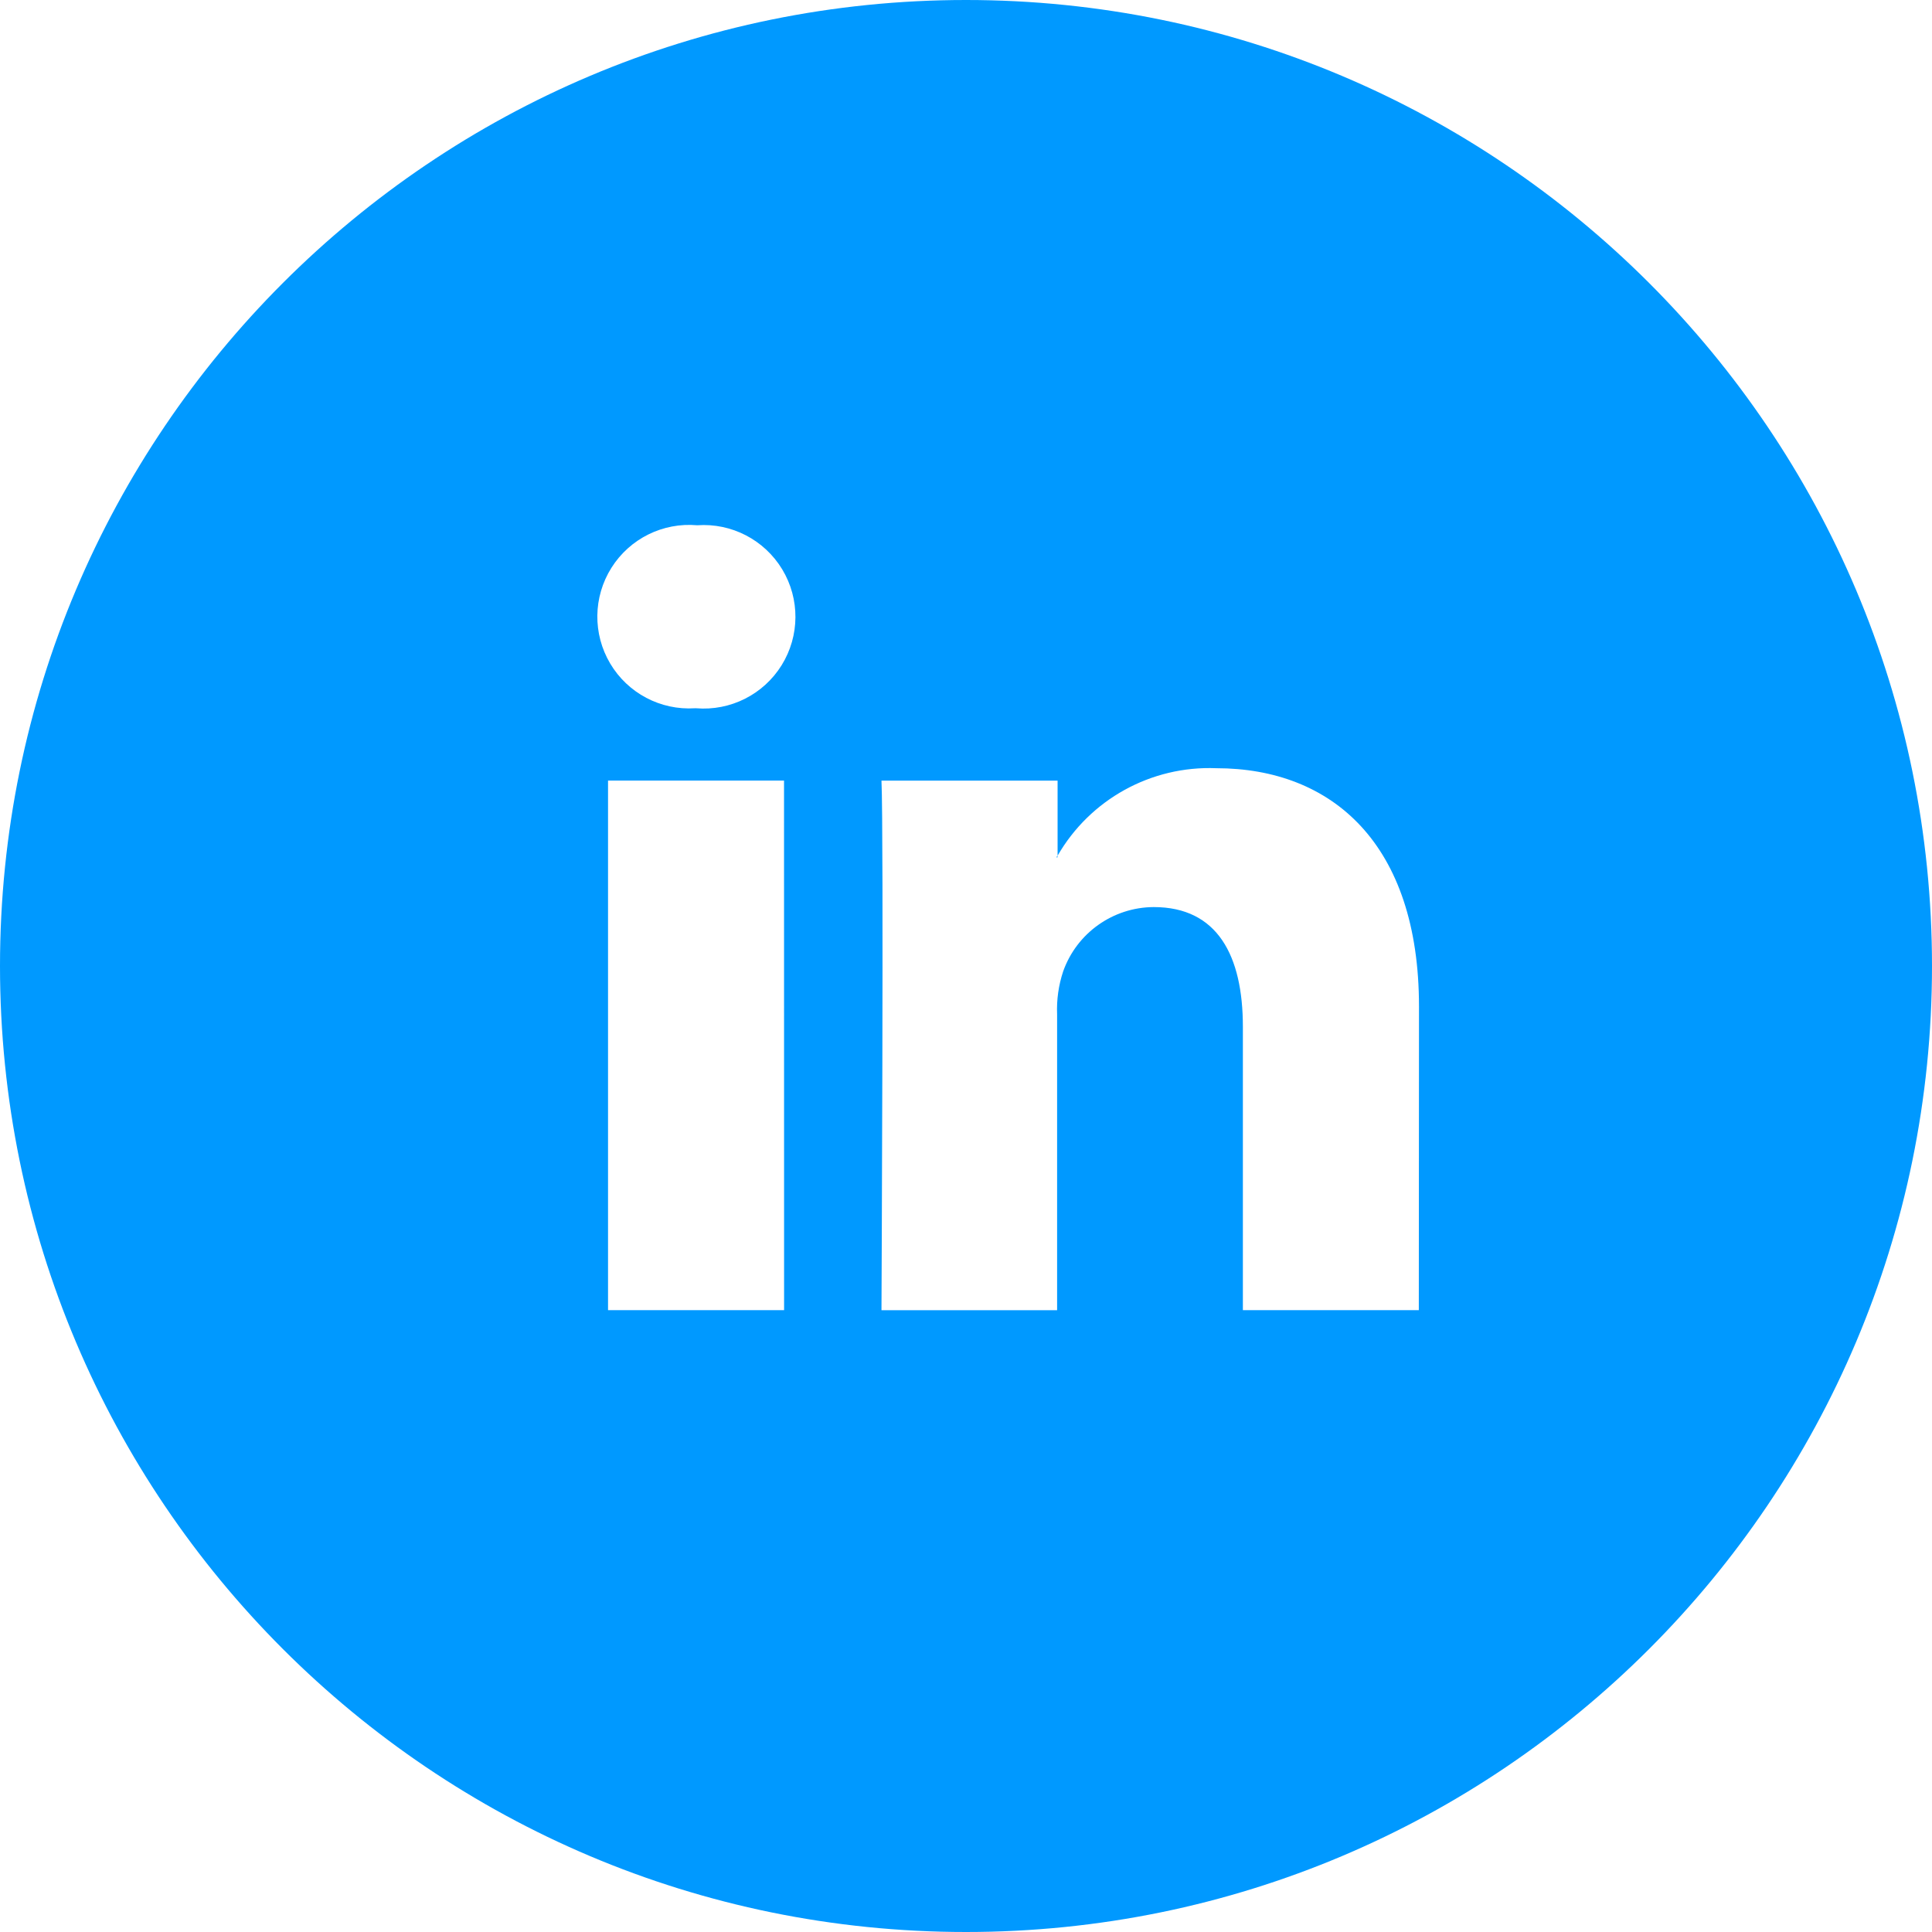
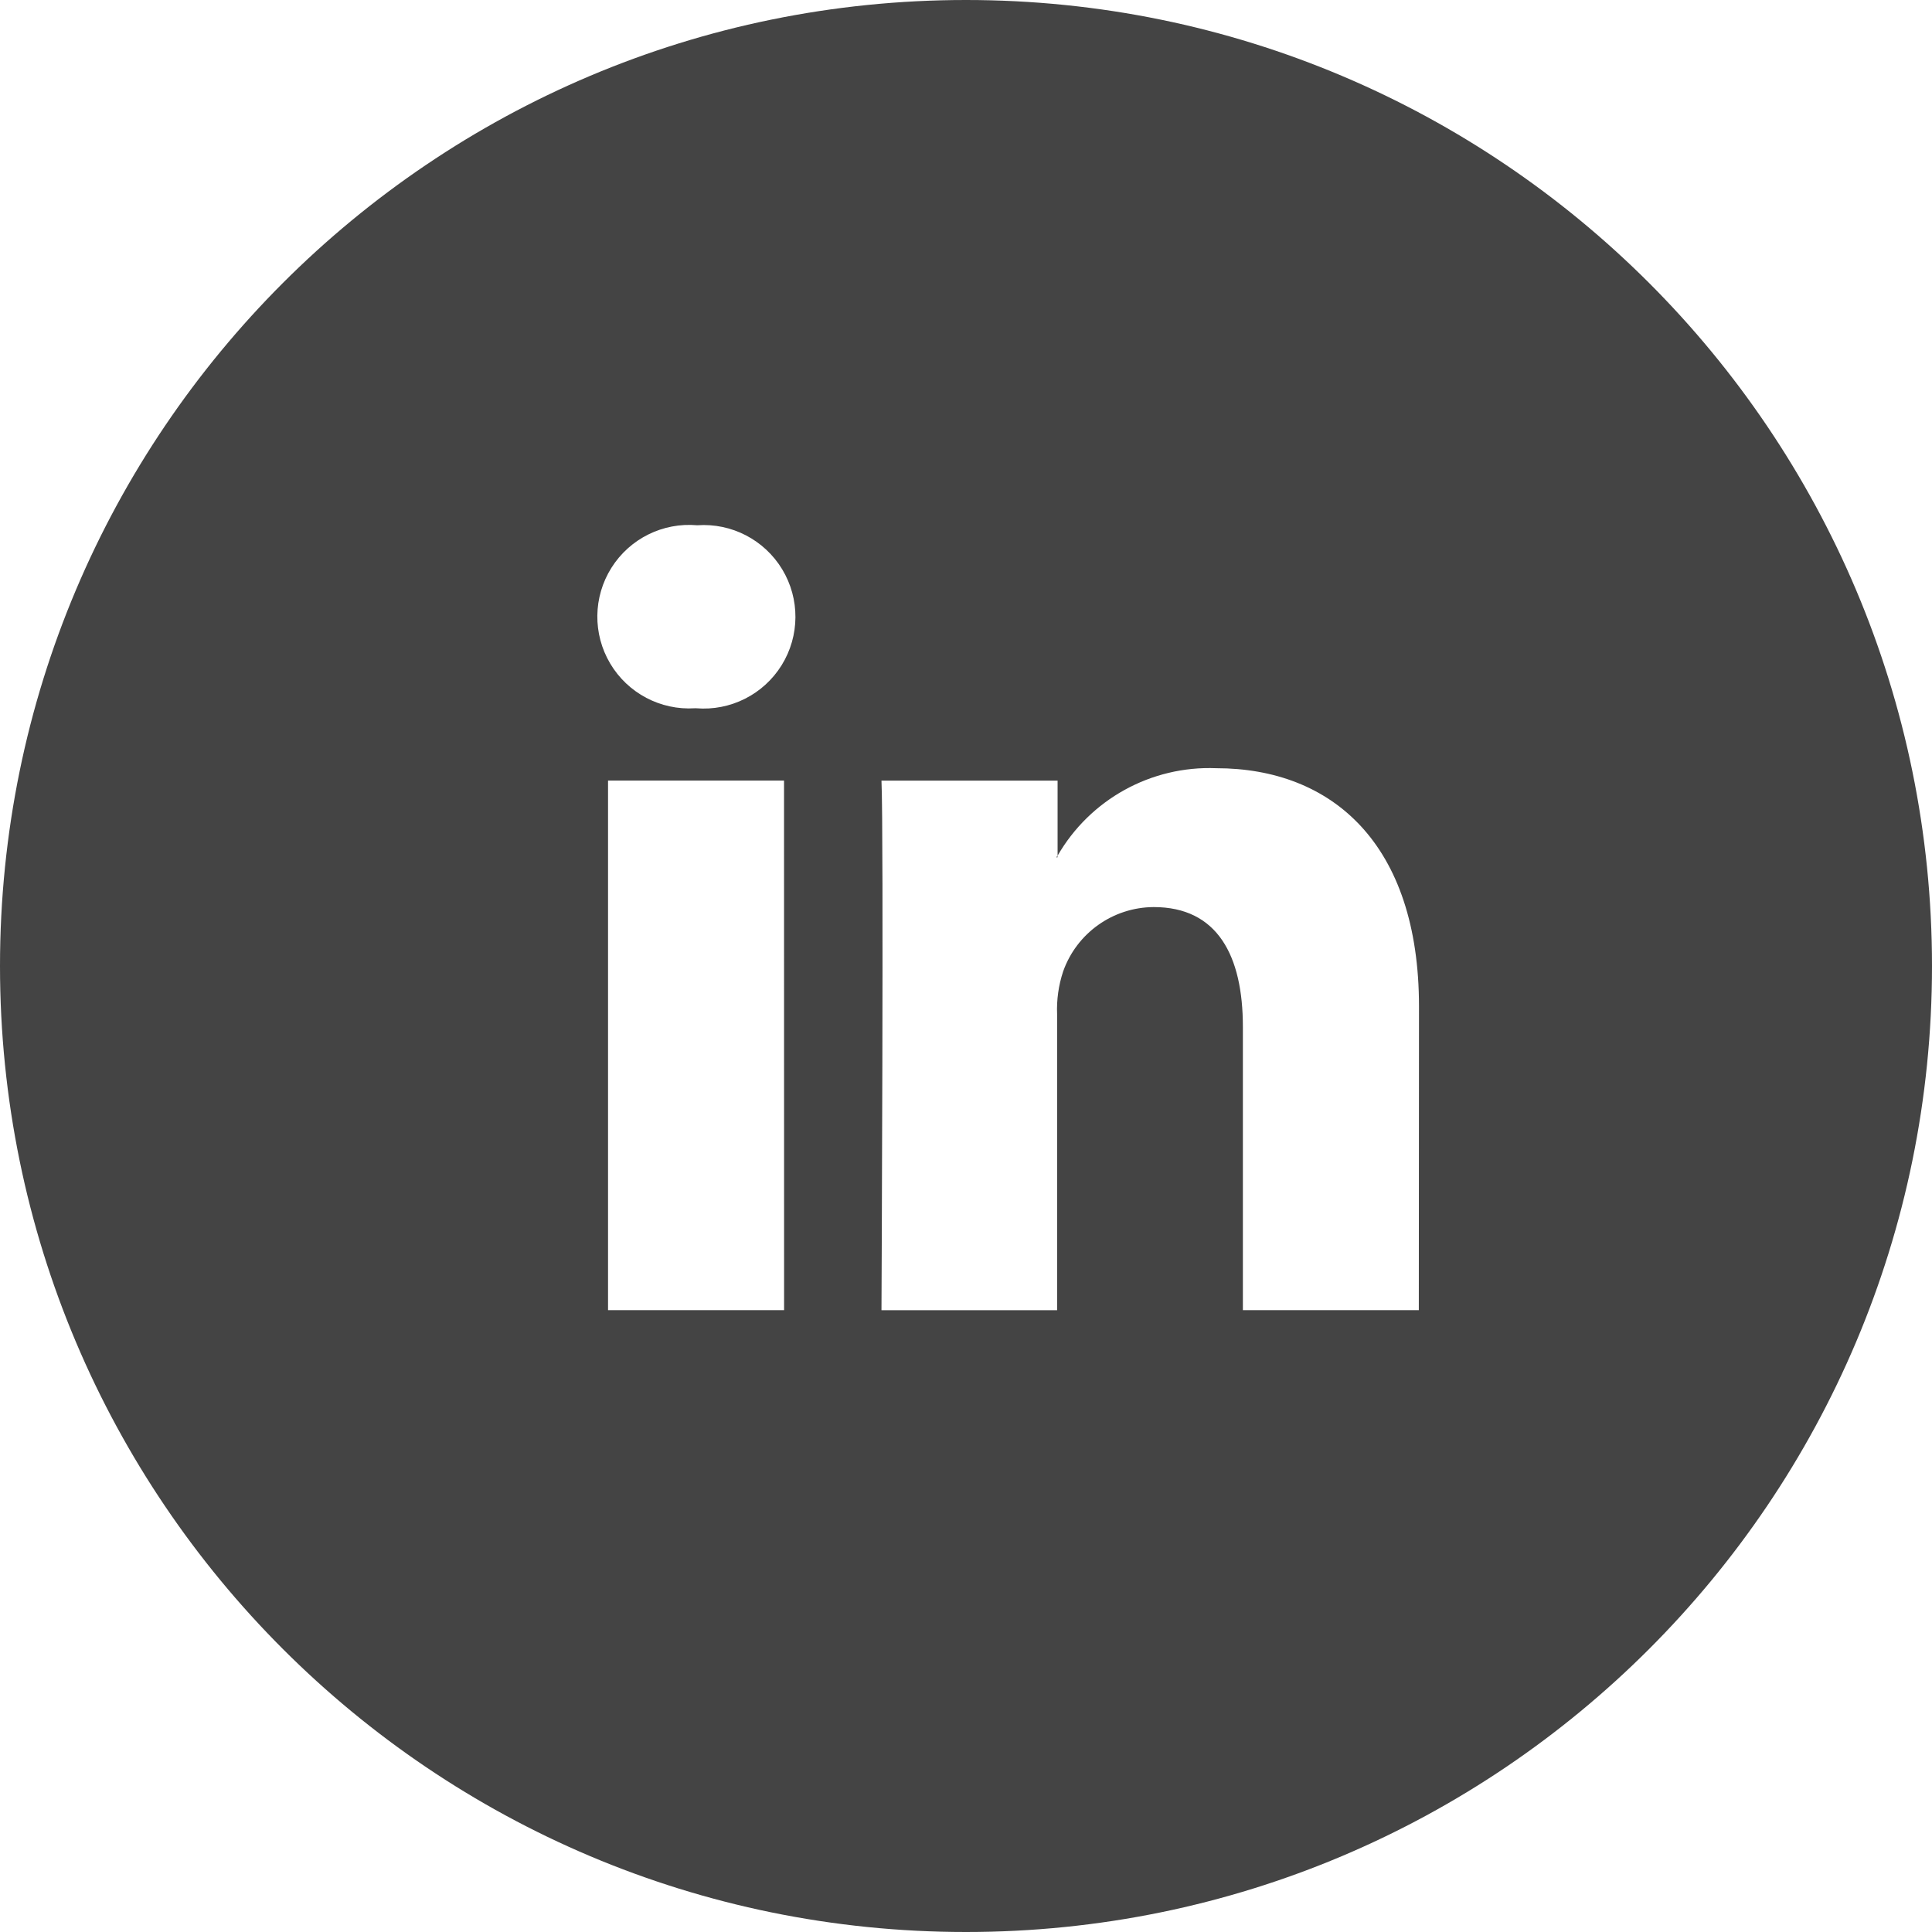
<svg xmlns="http://www.w3.org/2000/svg" width="32" height="32" viewBox="0 0 32 32">
  <defs>
-     <style>.cls-1{fill:#09f;}</style>
+     <style>.cls-1{fill:#444;}</style>
  </defs>
  <g id="Layer_2" data-name="Layer 2">
    <g id="Layer_1-2" data-name="Layer 1">
      <path class="cls-1" d="M16,0A16,16,0,1,0,32,16,16,16,0,0,0,16,0ZM12.987,21.7H10.071V12.929h2.915Zm-1.458-9.969H11.51A1.52,1.52,0,1,1,11.548,8.7a1.52,1.52,0,1,1-.019,3.031ZM23.5,21.7H20.586V17.007c0-1.179-.421-1.983-1.477-1.983a1.6,1.6,0,0,0-1.5,1.066,2,2,0,0,0-.1.711v4.9H14.6s.039-7.949,0-8.771h2.917v1.243a2.9,2.9,0,0,1,2.628-1.449c1.919,0,3.358,1.253,3.358,3.947Z" />
      <path class="cls-1" d="M17.516,14.2v-.029c-.006.01-.014.019-.019.029Z" />
    </g>
  </g>
</svg>
